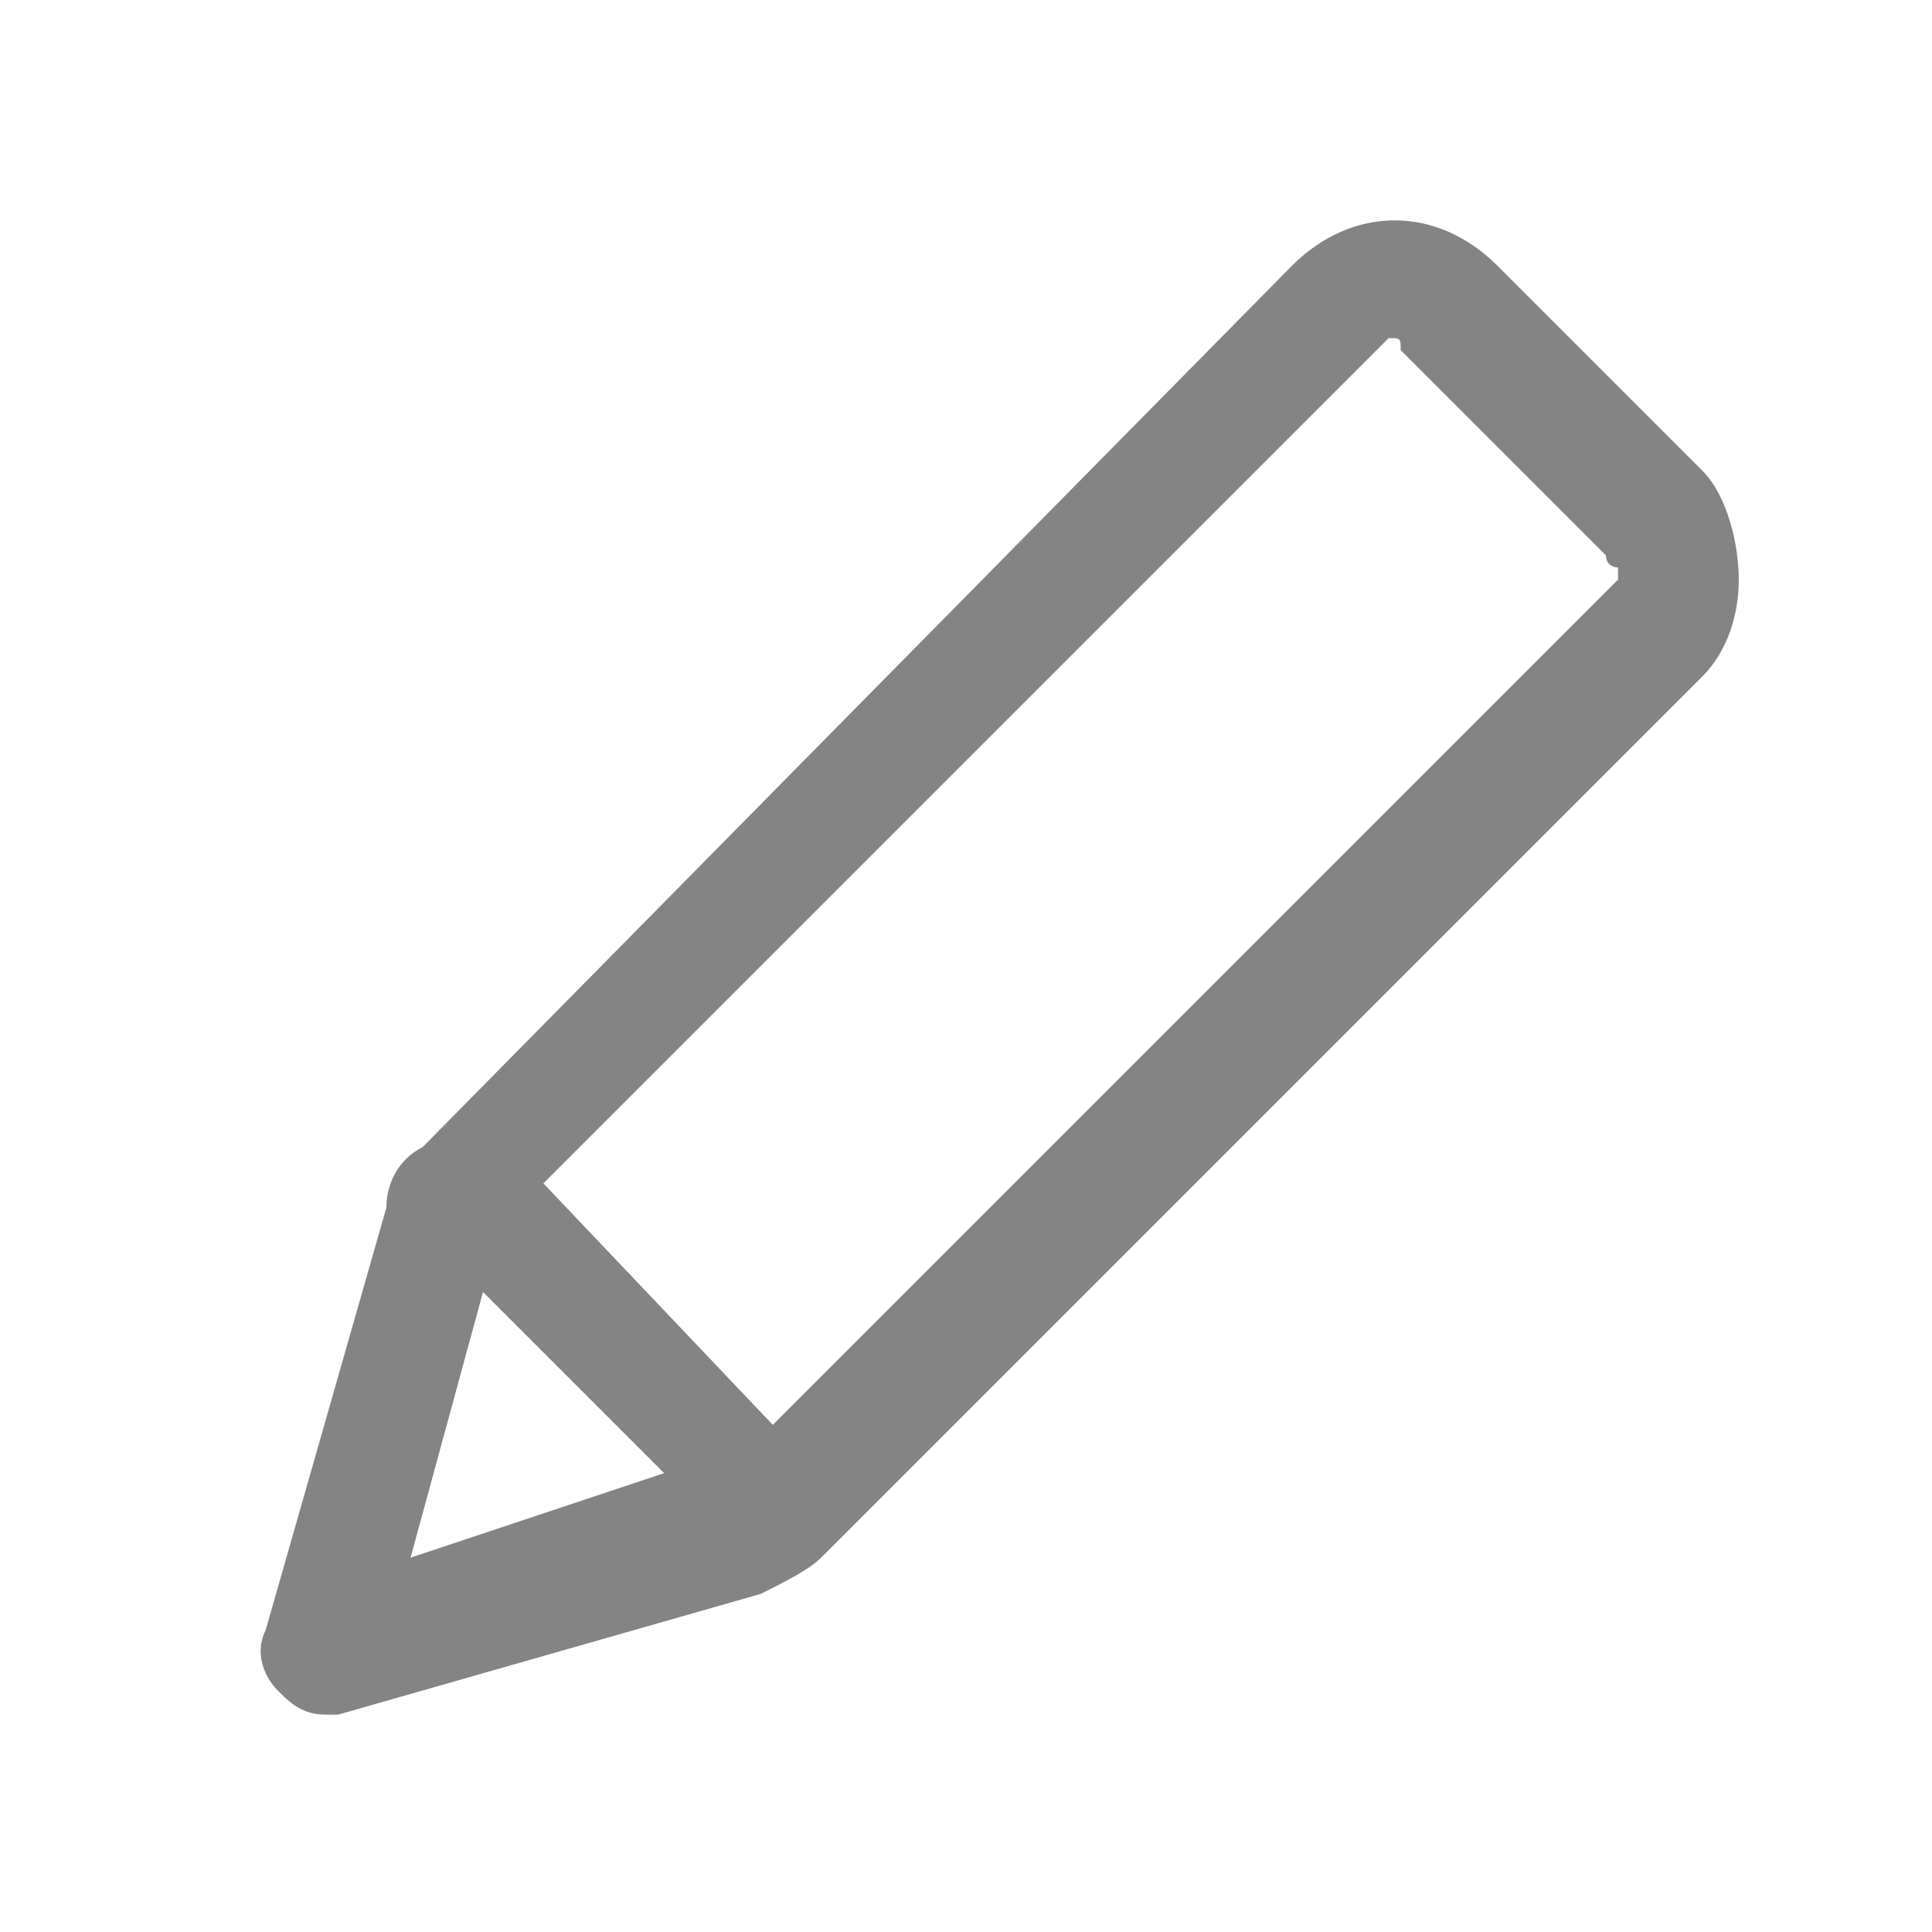
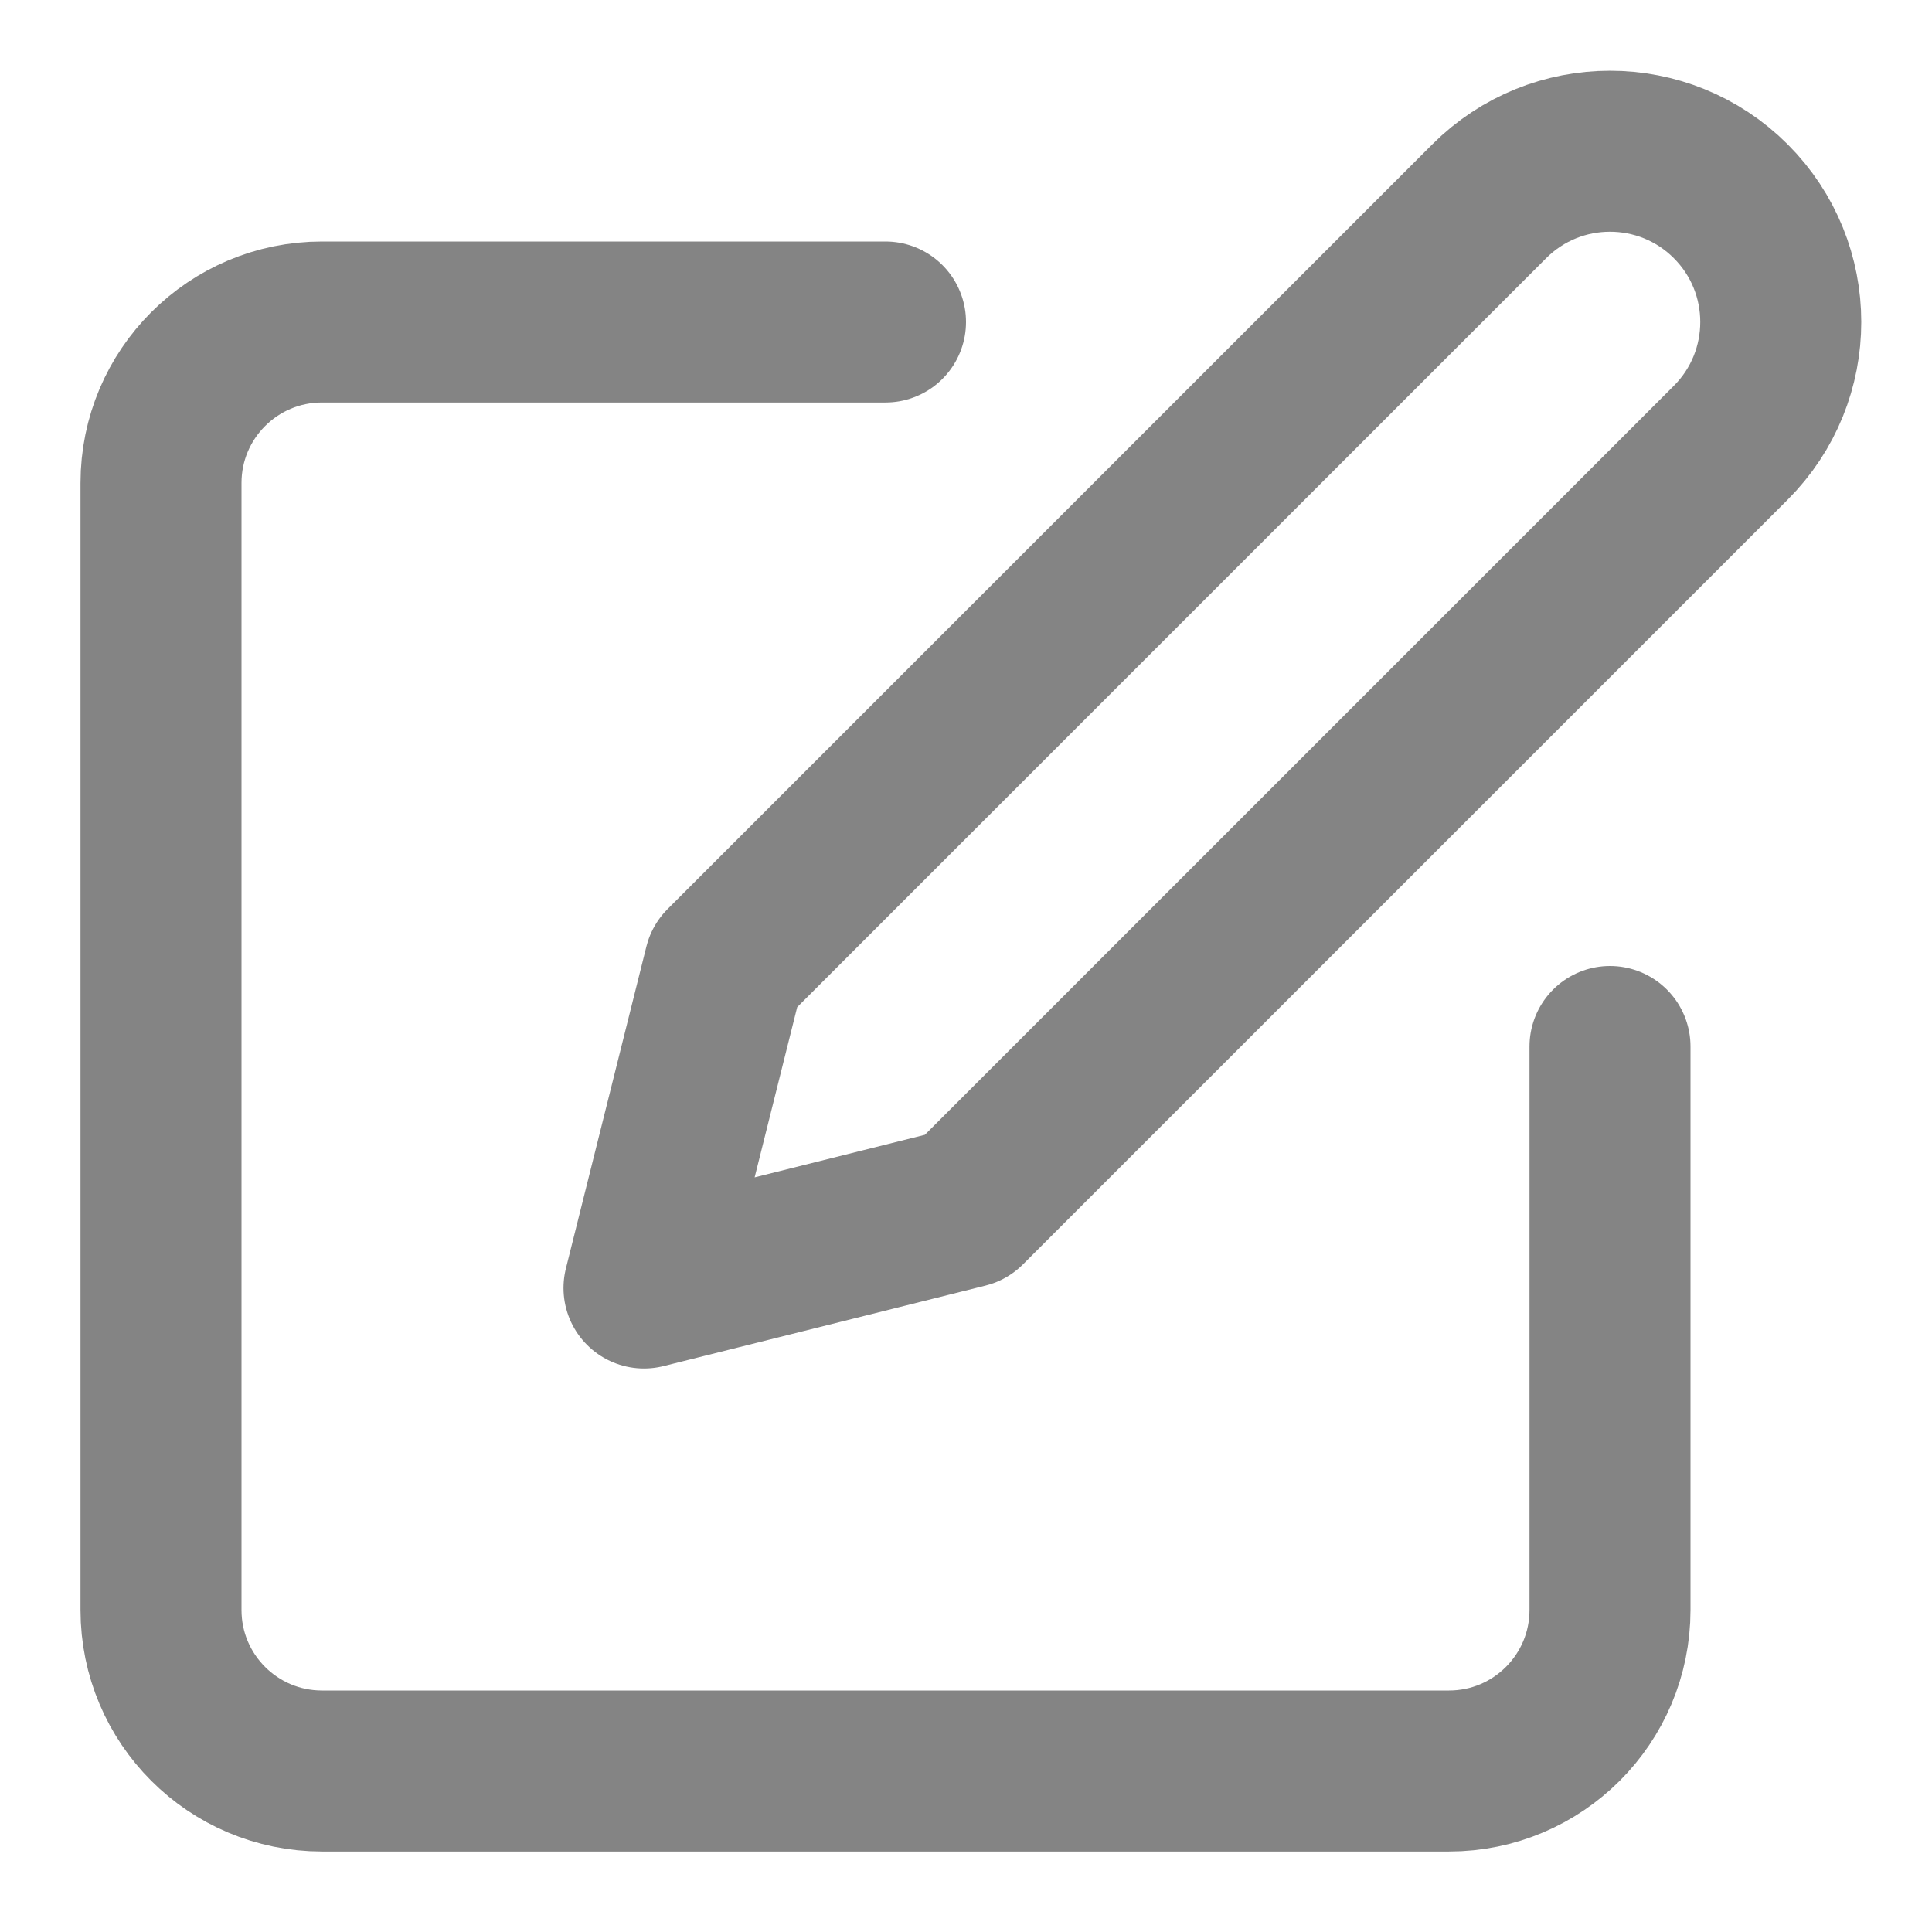
- <svg xmlns="http://www.w3.org/2000/svg" version="1.1" id="Ebene_1" x="0px" y="0px" width="16px" height="16px" viewBox="0 0 16 16" style="enable-background:new 0 0 16 16;" xml:space="preserve">
-   <style type="text/css">
- 	.st0{fill:#848484;}
- </style>
-   <path class="st0" d="M14.1,3.9l-1.7-1.7c-0.5-0.5-1.2-0.5-1.7,0L3.5,9.5C3.3,9.6,3.2,9.8,3.2,10l-1,3.5c-0.1,0.2,0,0.4,0.1,0.5  c0.1,0.1,0.2,0.2,0.4,0.2c0,0,0.1,0,0.1,0l3.5-1c0.2-0.1,0.4-0.2,0.5-0.3l7.3-7.3c0.2-0.2,0.3-0.5,0.3-0.8S14.3,4.1,14.1,3.9z   M3.4,12.9L4,10.7l1.5,1.5L3.4,12.9z M13.4,4.8l-2.1,2.1l-4.9,4.9L4.5,9.8l5-5l1.9-1.9c0,0,0.1-0.1,0.1-0.1c0.1,0,0.1,0,0.1,0.1  l1.7,1.7c0,0.1,0.1,0.1,0.1,0.1S13.4,4.8,13.4,4.8z" />
+ <svg xmlns="http://www.w3.org/2000/svg" width="24" height="24" viewBox="0 0 24 24" fill="none" stroke="#848484" stroke-width="2" stroke-linecap="round" stroke-linejoin="round" class="feather feather-edit">
+   <path d="M11 4H4a2 2 0 0 0-2 2v14a2 2 0 0 0 2 2h14a2 2 0 0 0 2-2v-7" />
+   <path d="M18.5 2.5a2.121 2.121 0 0 1 3 3L12 15l-4 1 1-4 9.5-9.5z" />
</svg>
